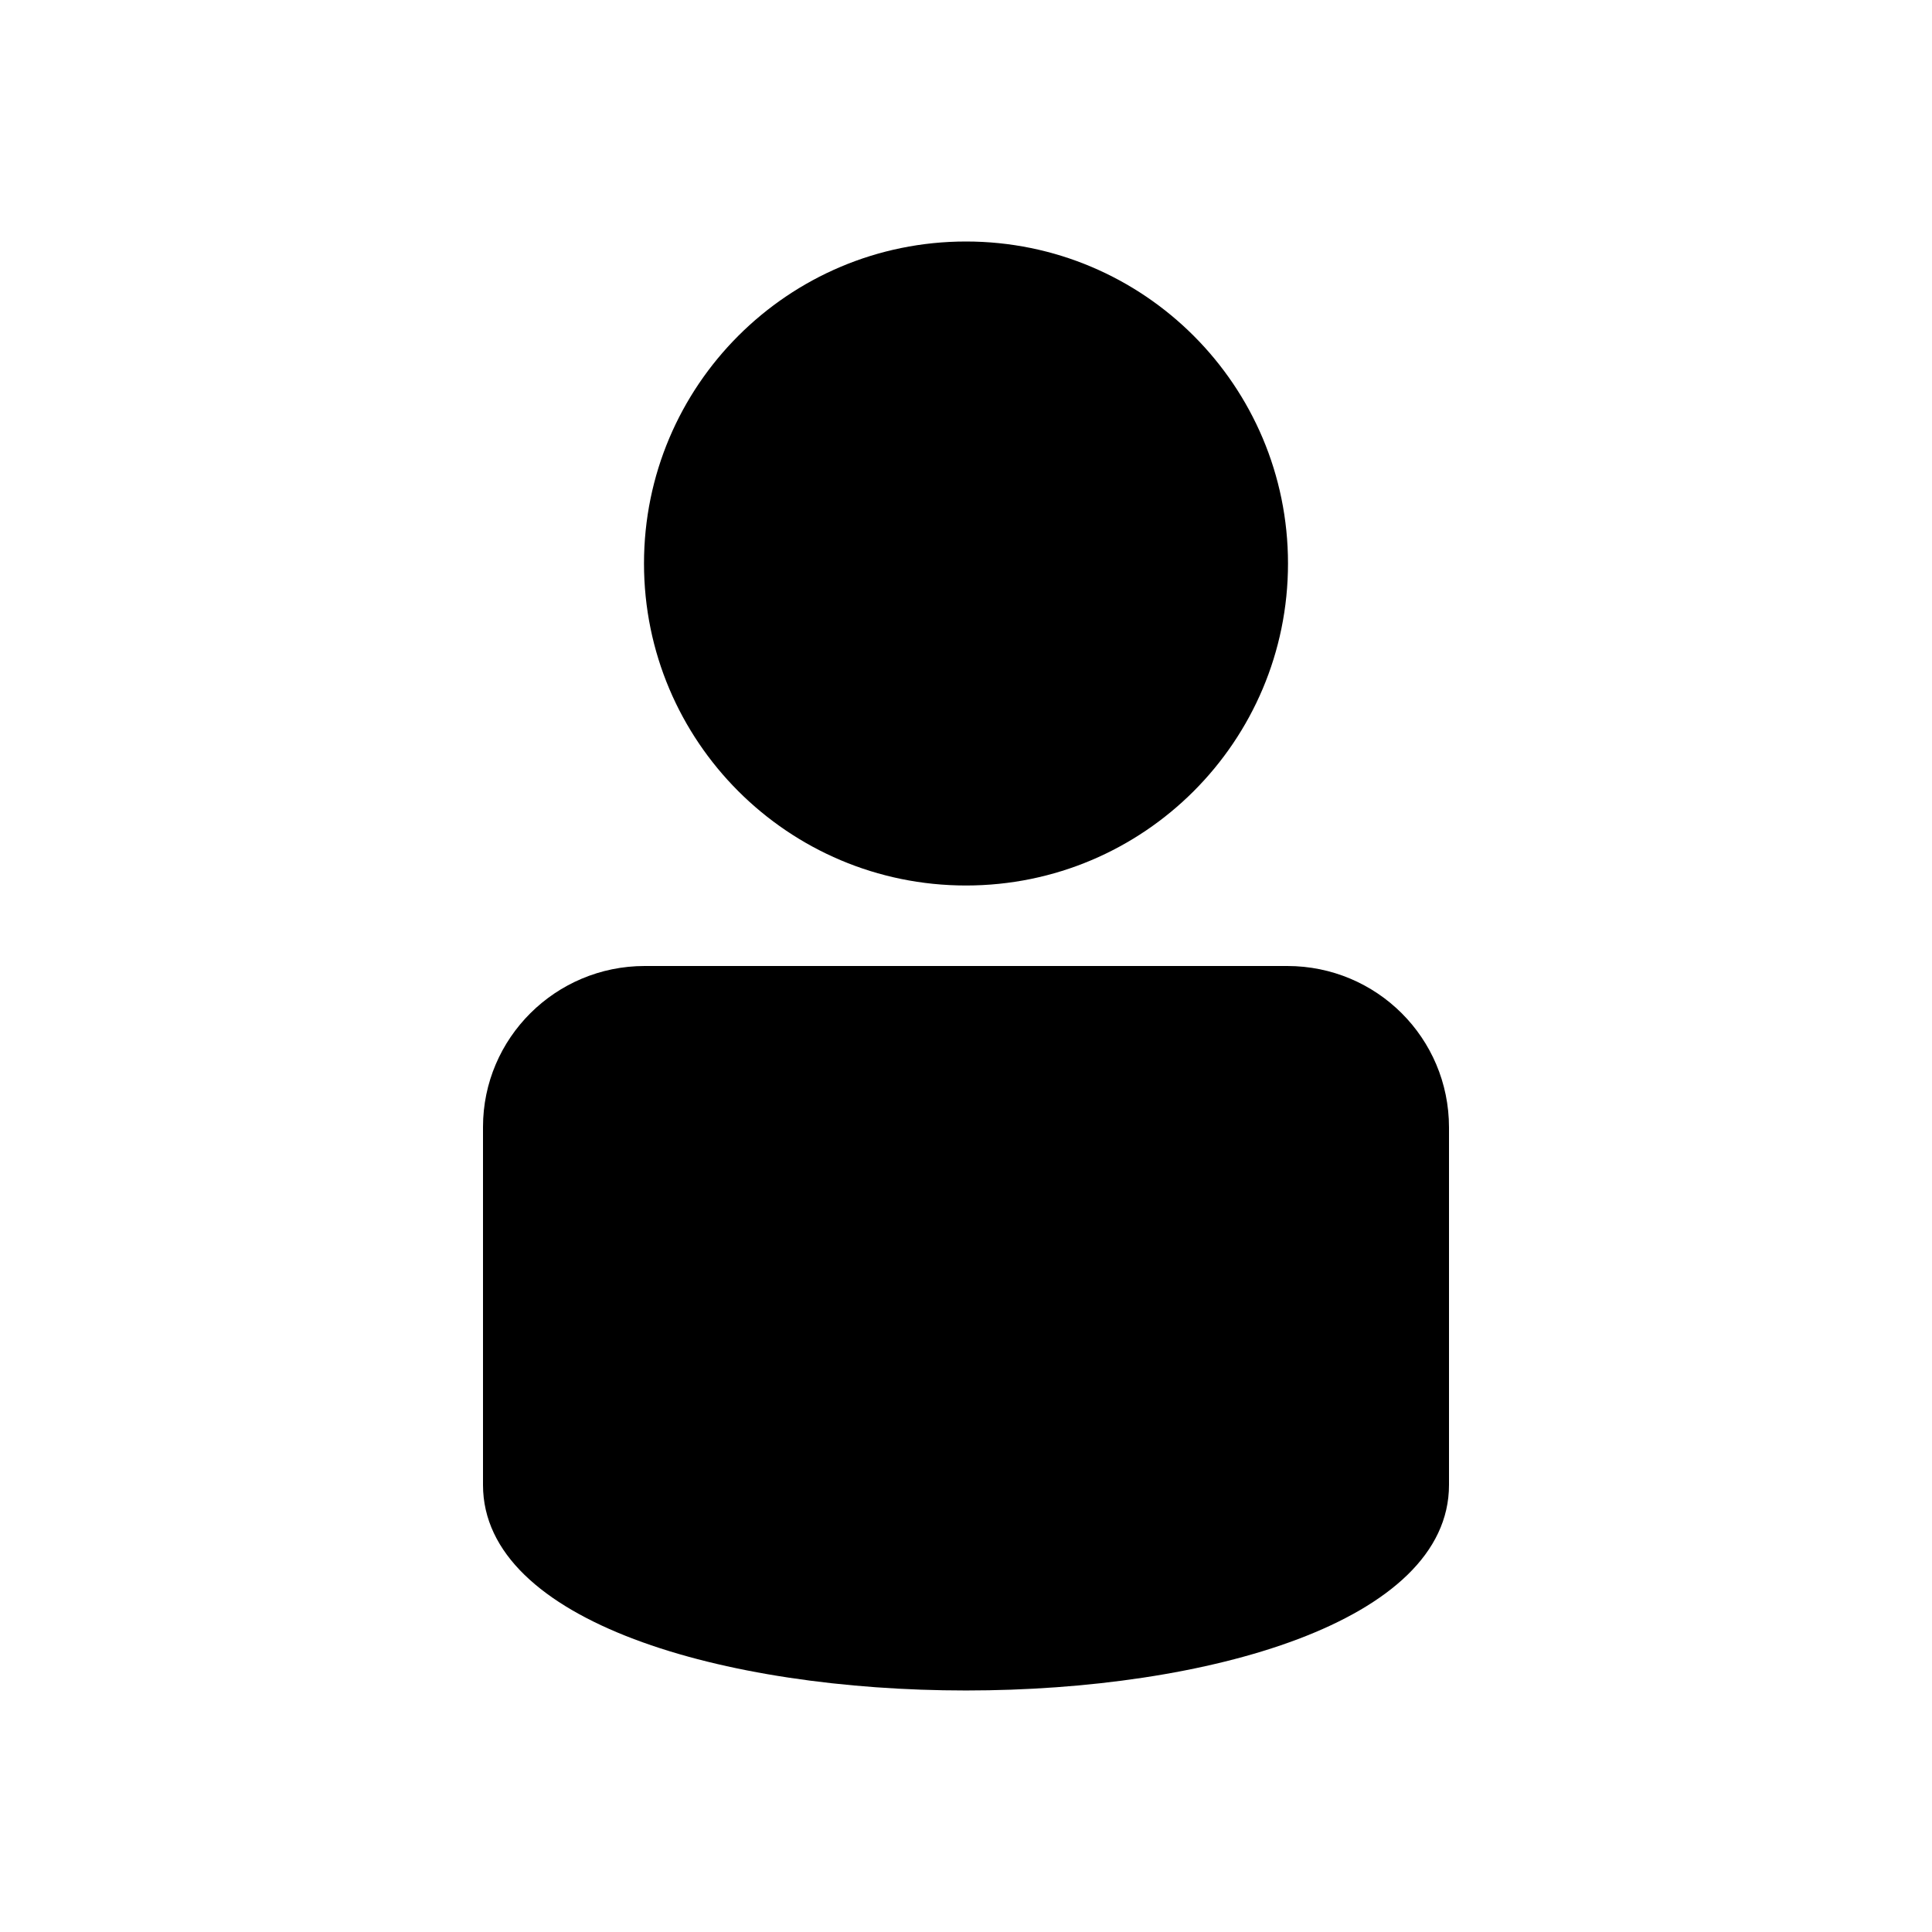
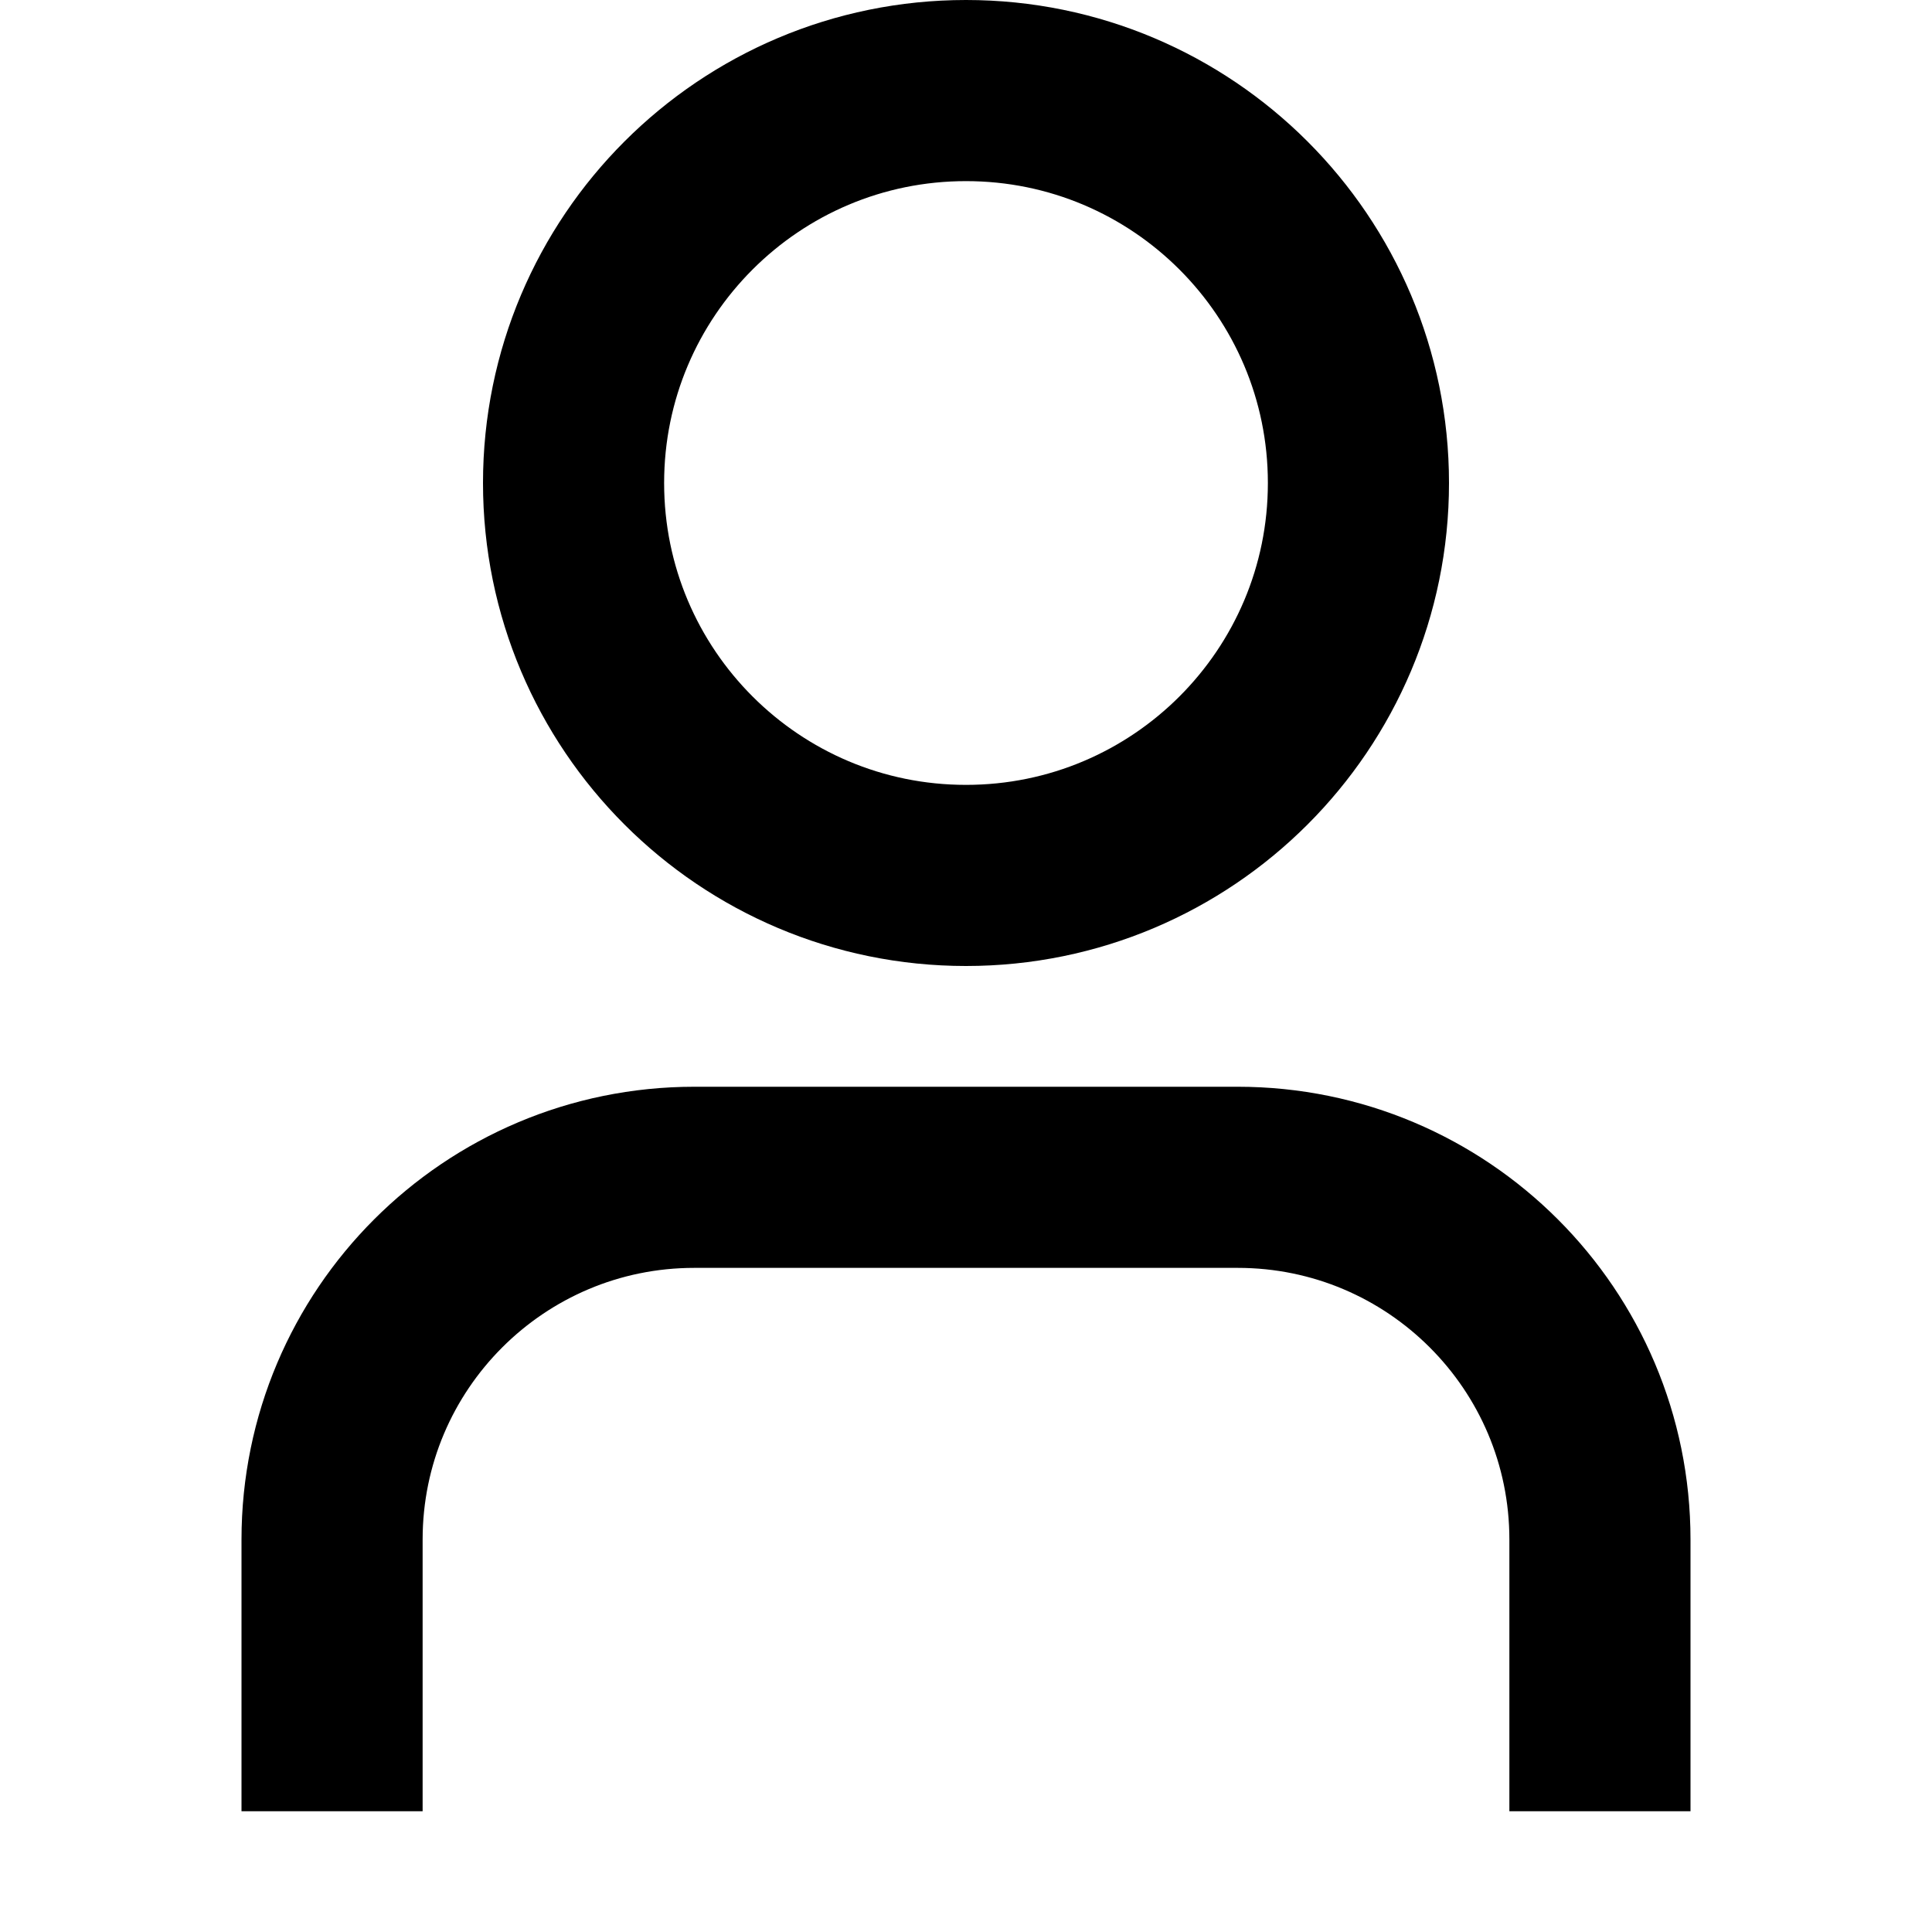
- <svg xmlns="http://www.w3.org/2000/svg" width="16" height="16" viewBox="0 0 24 24" role="presentation">
-   <g fill="currentcolor" fill-rule="evenodd">
-     <path d="M6 14c0-1.105.902-2 2.009-2h7.982c1.11 0 2.009.894 2.009 2.006v4.44c0 3.405-12 3.405-12 0z" />
-     <circle cx="12" cy="7" r="4" />
-   </g>
+ <svg xmlns="http://www.w3.org/2000/svg" fill="none" viewBox="0 0 16 16" role="presentation" class="css-2l1v34">
+   <path stroke="currentcolor" stroke-linejoin="round" stroke-width="1.5" d="M13.25 15v-2.25a3 3 0 0 0-3-3h-4.5a3 3 0 0 0-3 3V15m8.5-11a3.25 3.25 0 1 1-6.5 0 3.25 3.25 0 0 1 6.5 0Z" />
</svg>
